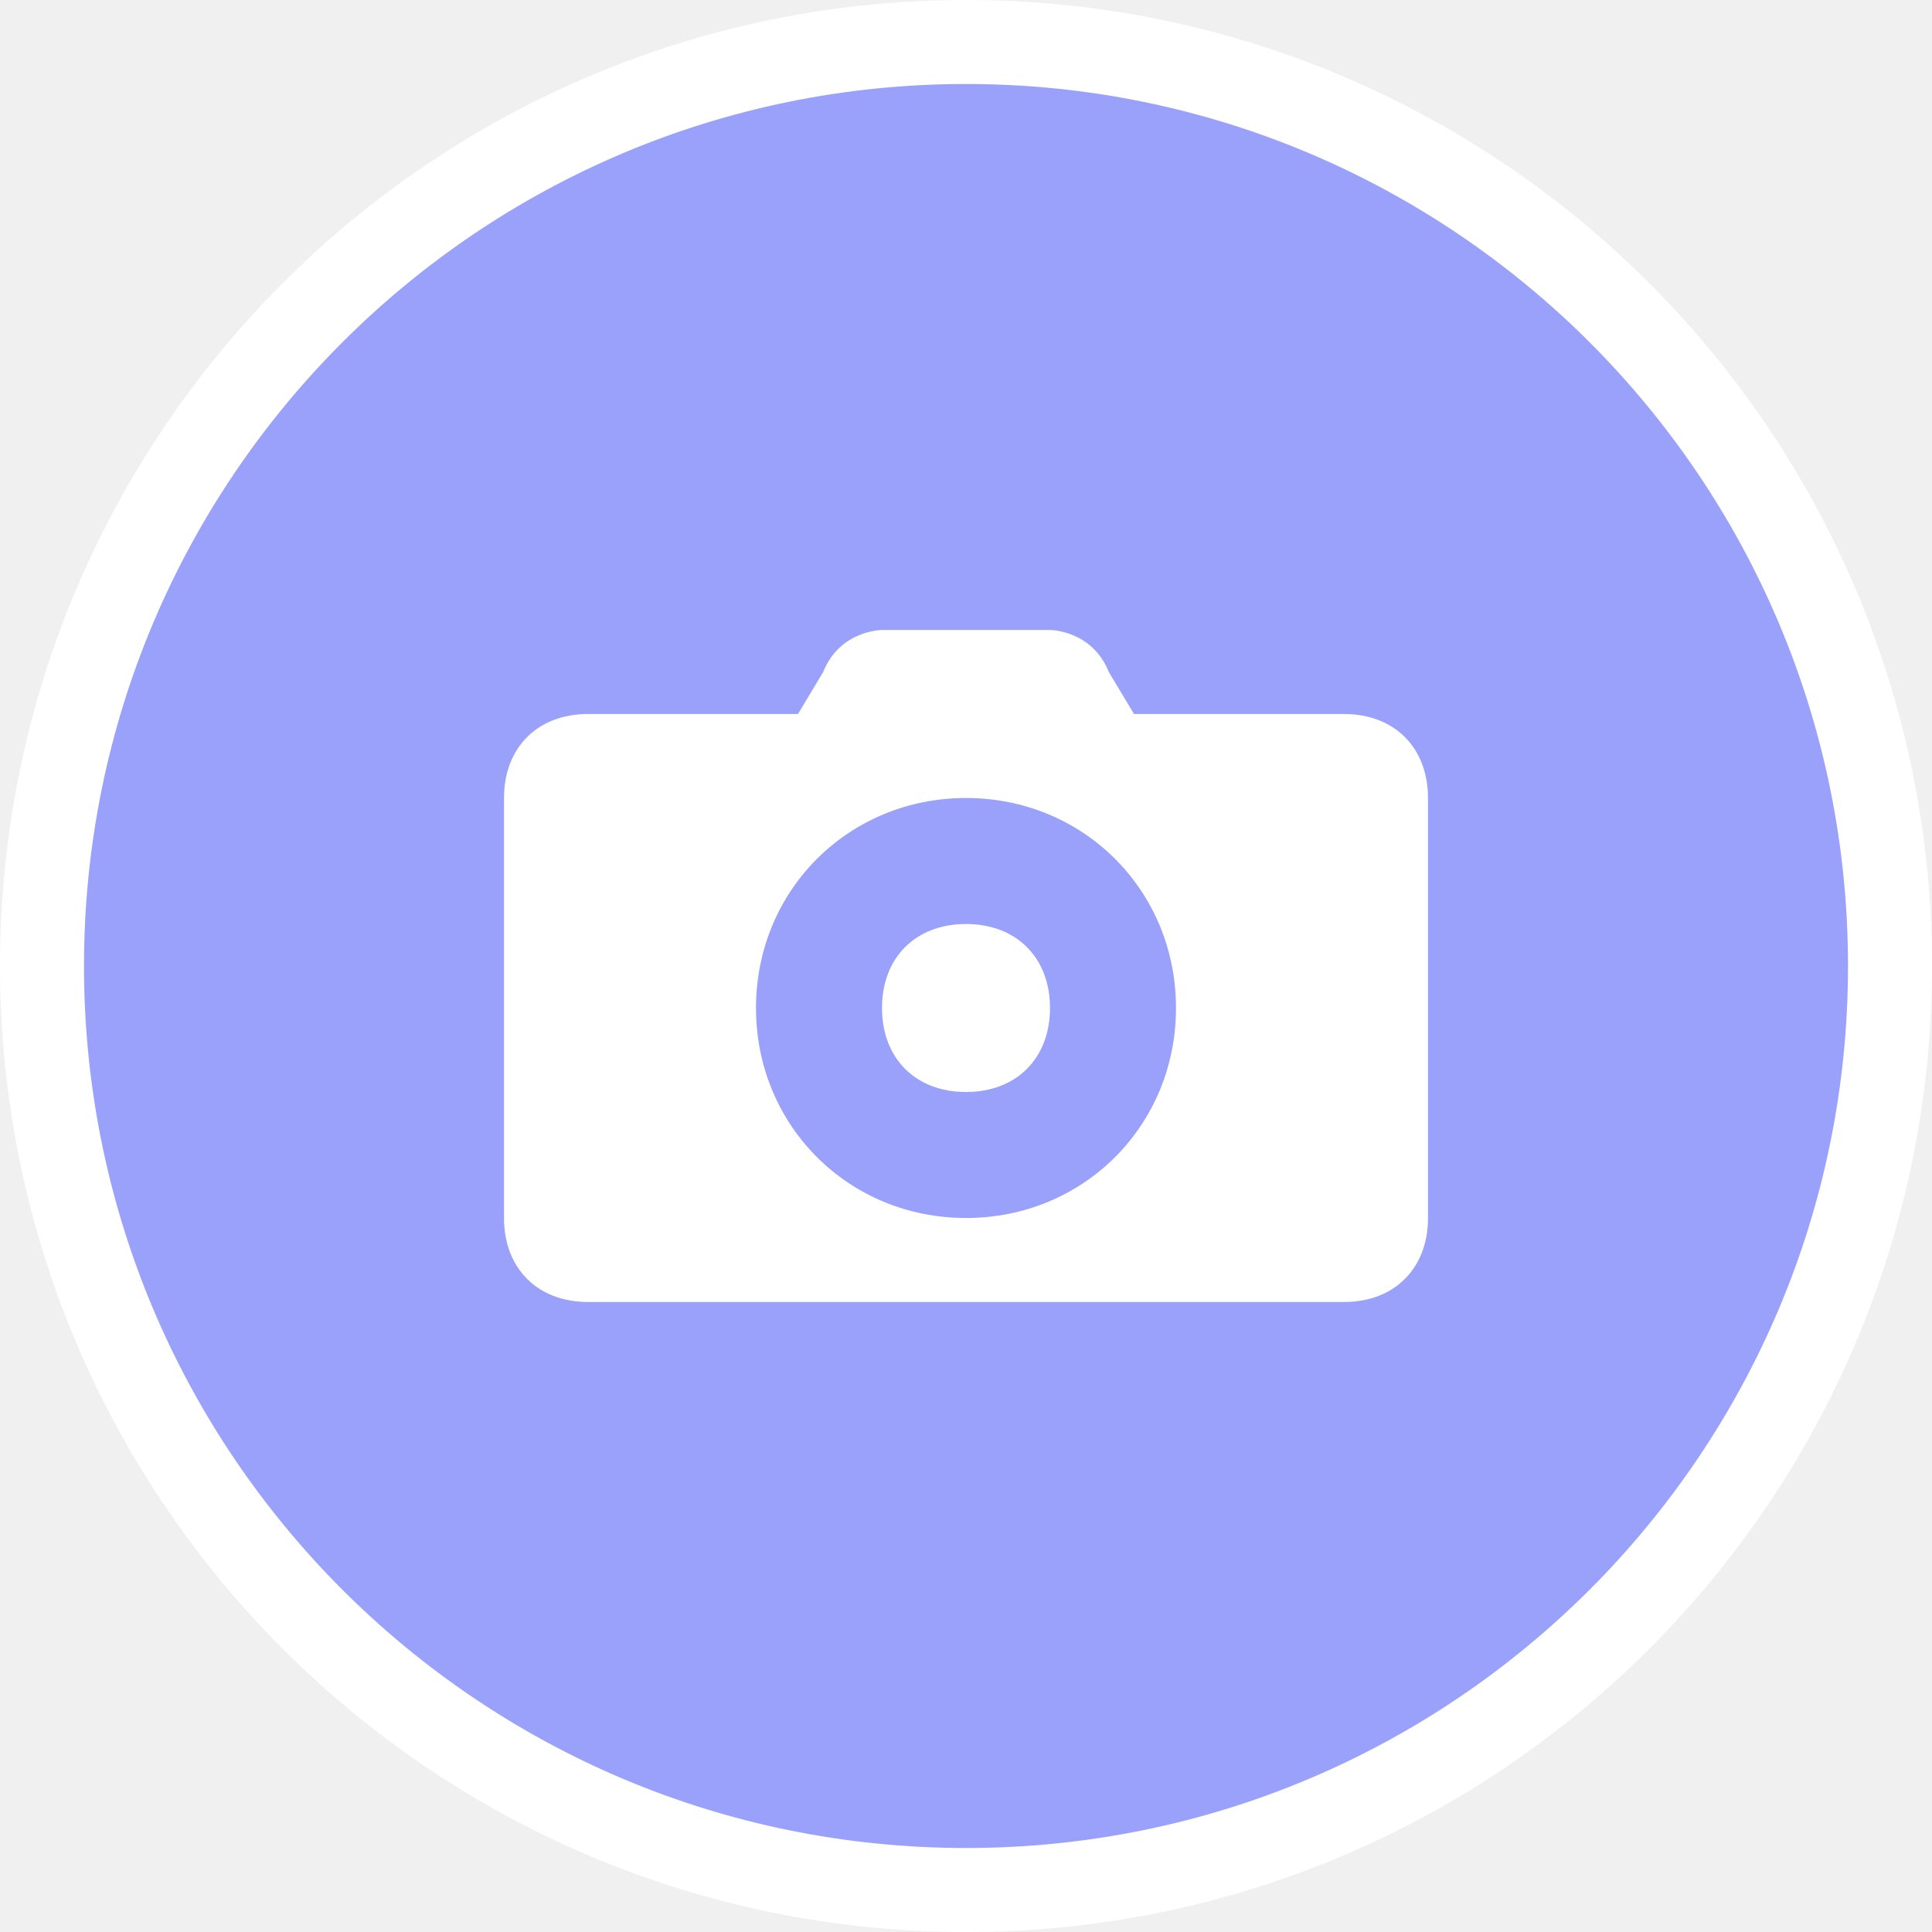
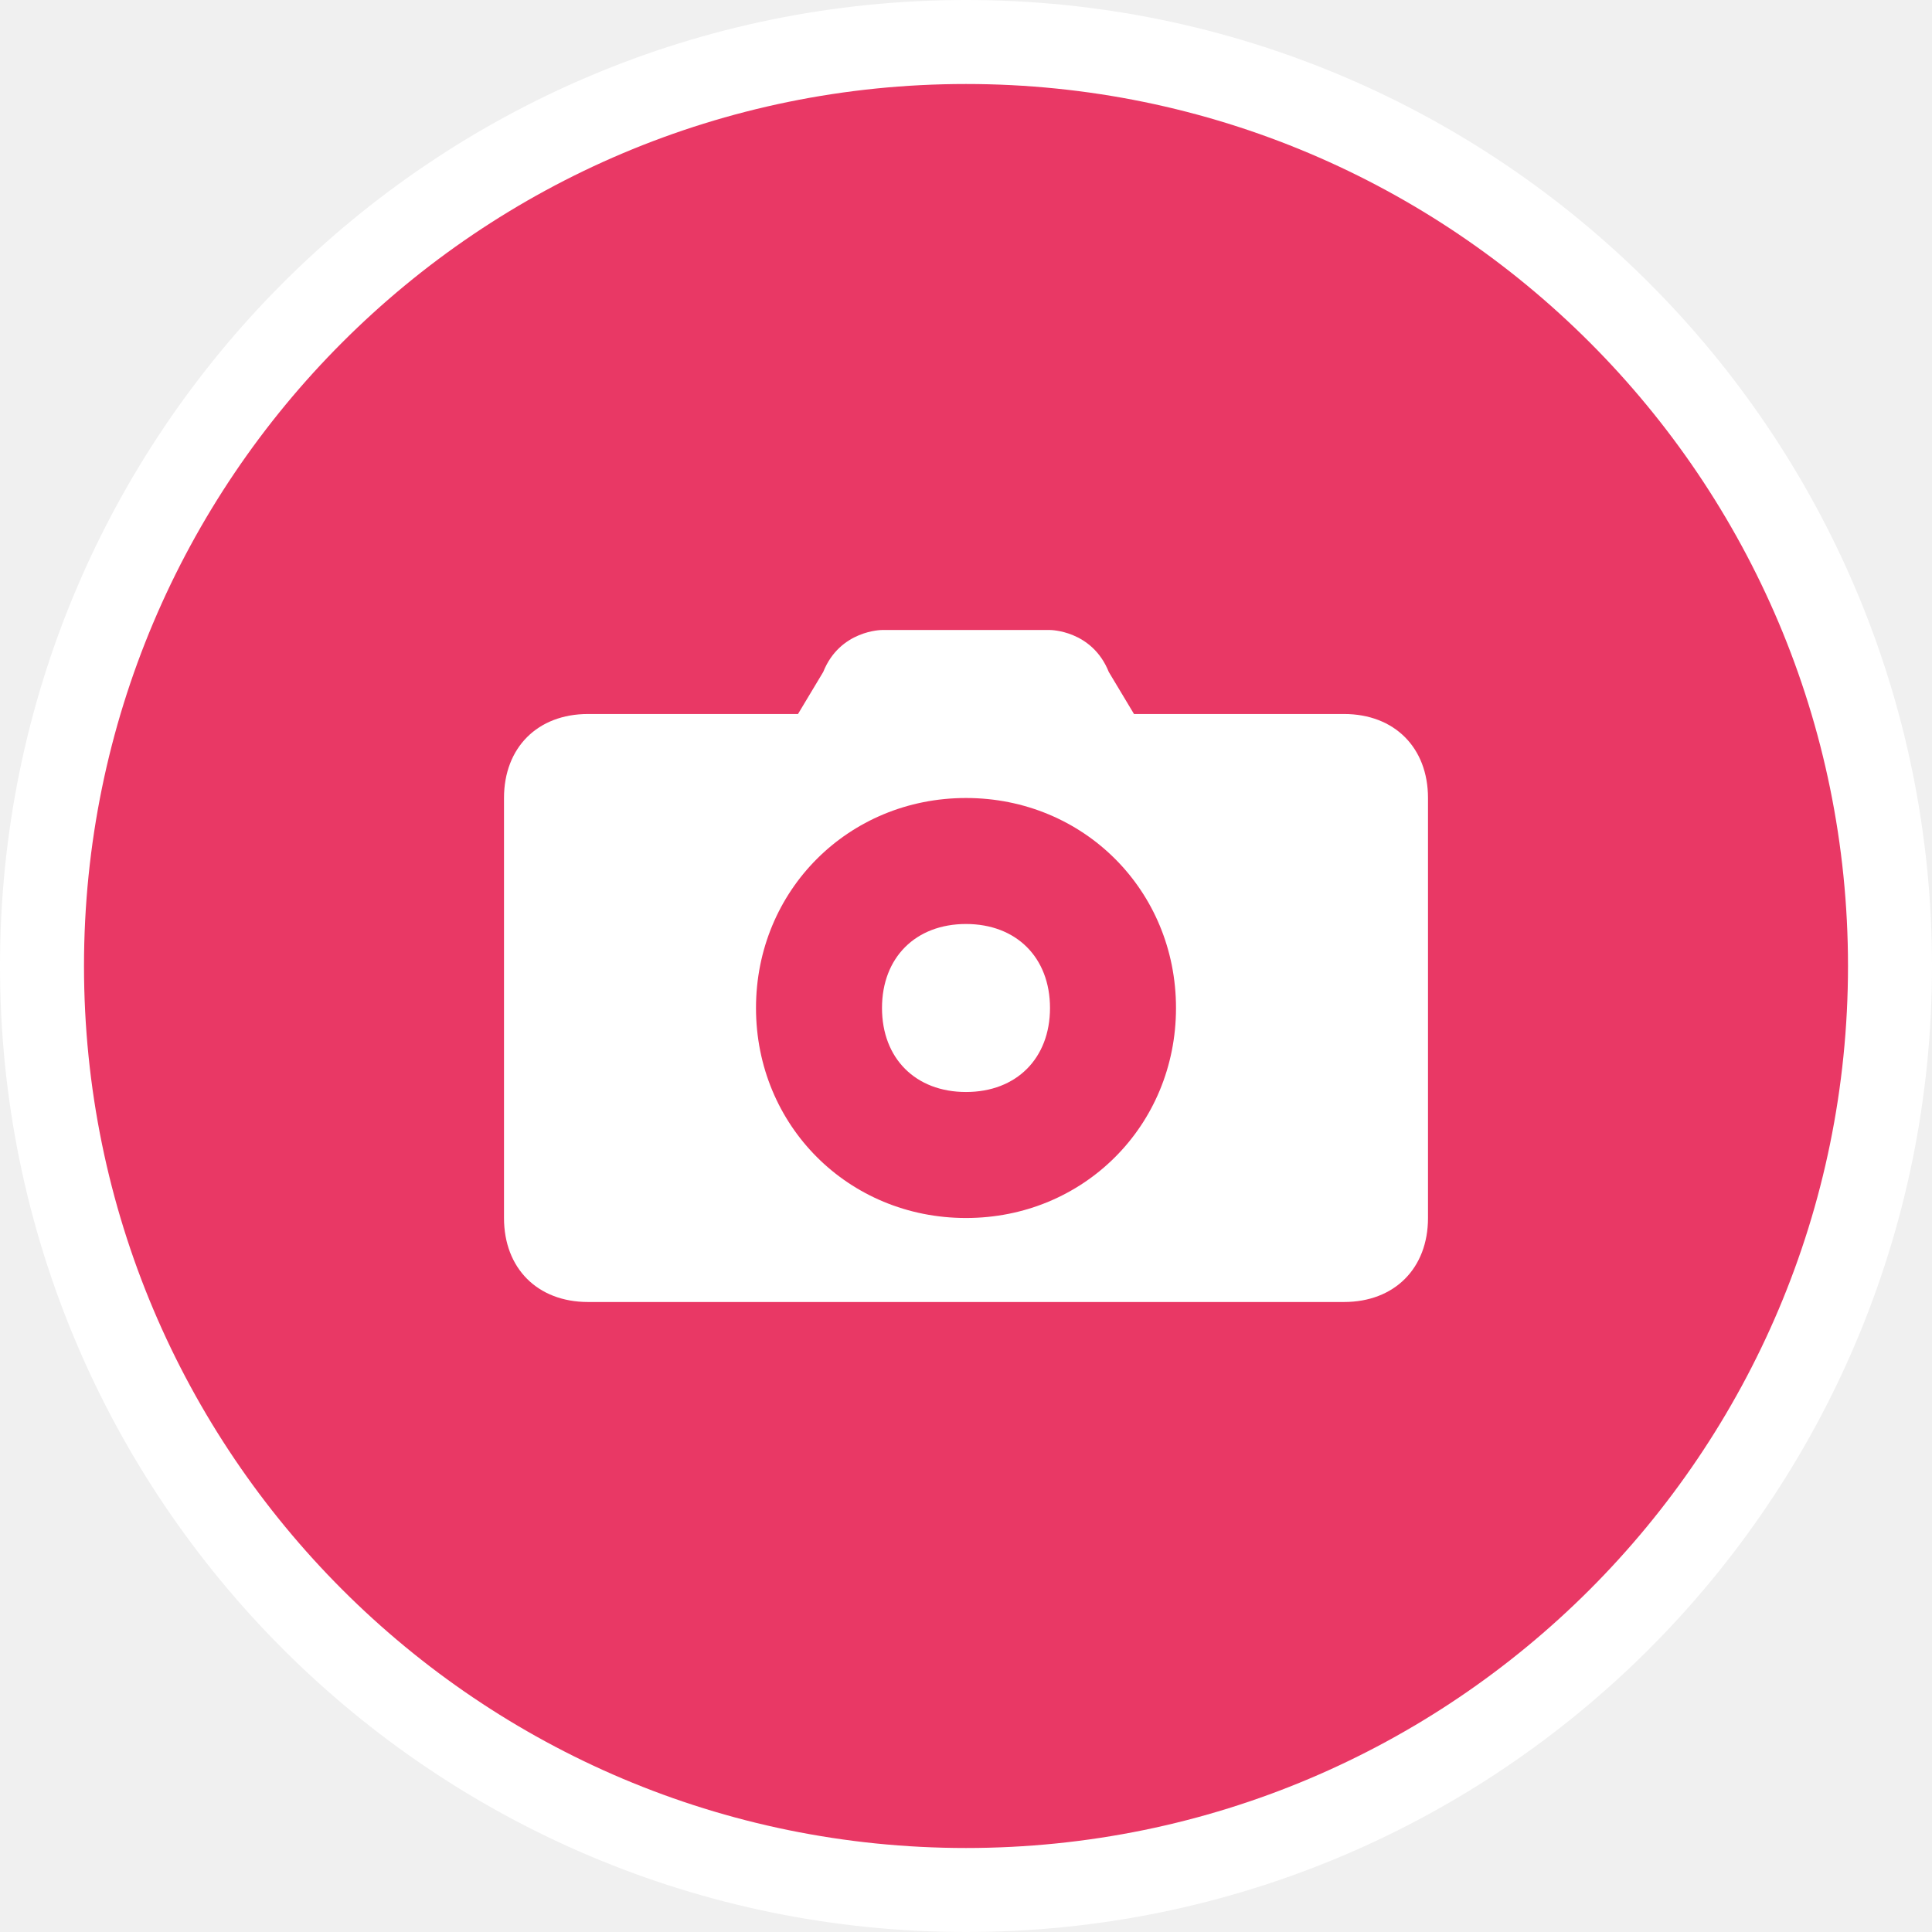
<svg xmlns="http://www.w3.org/2000/svg" viewBox="0 0 23 23" height="23" width="23">
  <rect fill="none" x="0" y="0" width="23" height="23" />
  <rect x="1" y="1" rx="10.5" ry="10.5" width="21" height="21" stroke="#ffffff" style="stroke-linejoin:round;stroke-miterlimit:4;" fill="#ffffff" stroke-width="2" />
-   <rect x="1" y="1" width="21" height="21" rx="10.5" ry="10.5" fill="#9aa1fa" />
+   <rect x="1" y="1" width="21" height="21" rx="10.5" ry="10.5" fill="#E93865" />
  <path fill="#ffffff" transform="translate(6 6)" d="M4.5,1.5c0,0-0.5,0-0.7,0.5L3.5,2.5H1c-0.6,0-1,0.4-1,1v5c0,0.6,0.4,1,1,1h9  c0.6,0,1-0.4,1-1v-5c0-0.6-0.4-1-1-1H7.5L7.2,2C7,1.5,6.5,1.5,6.5,1.5H4.5z M5.5,3.5C6.9,3.5,8,4.6,8,6S6.9,8.5,5.5,8.5S3,7.4,3,6  S4.1,3.5,5.5,3.5z M5.5,5c-0.6,0-1,0.4-1,1s0.4,1,1,1s1-0.4,1-1S6.1,5,5.5,5z" />
</svg>
